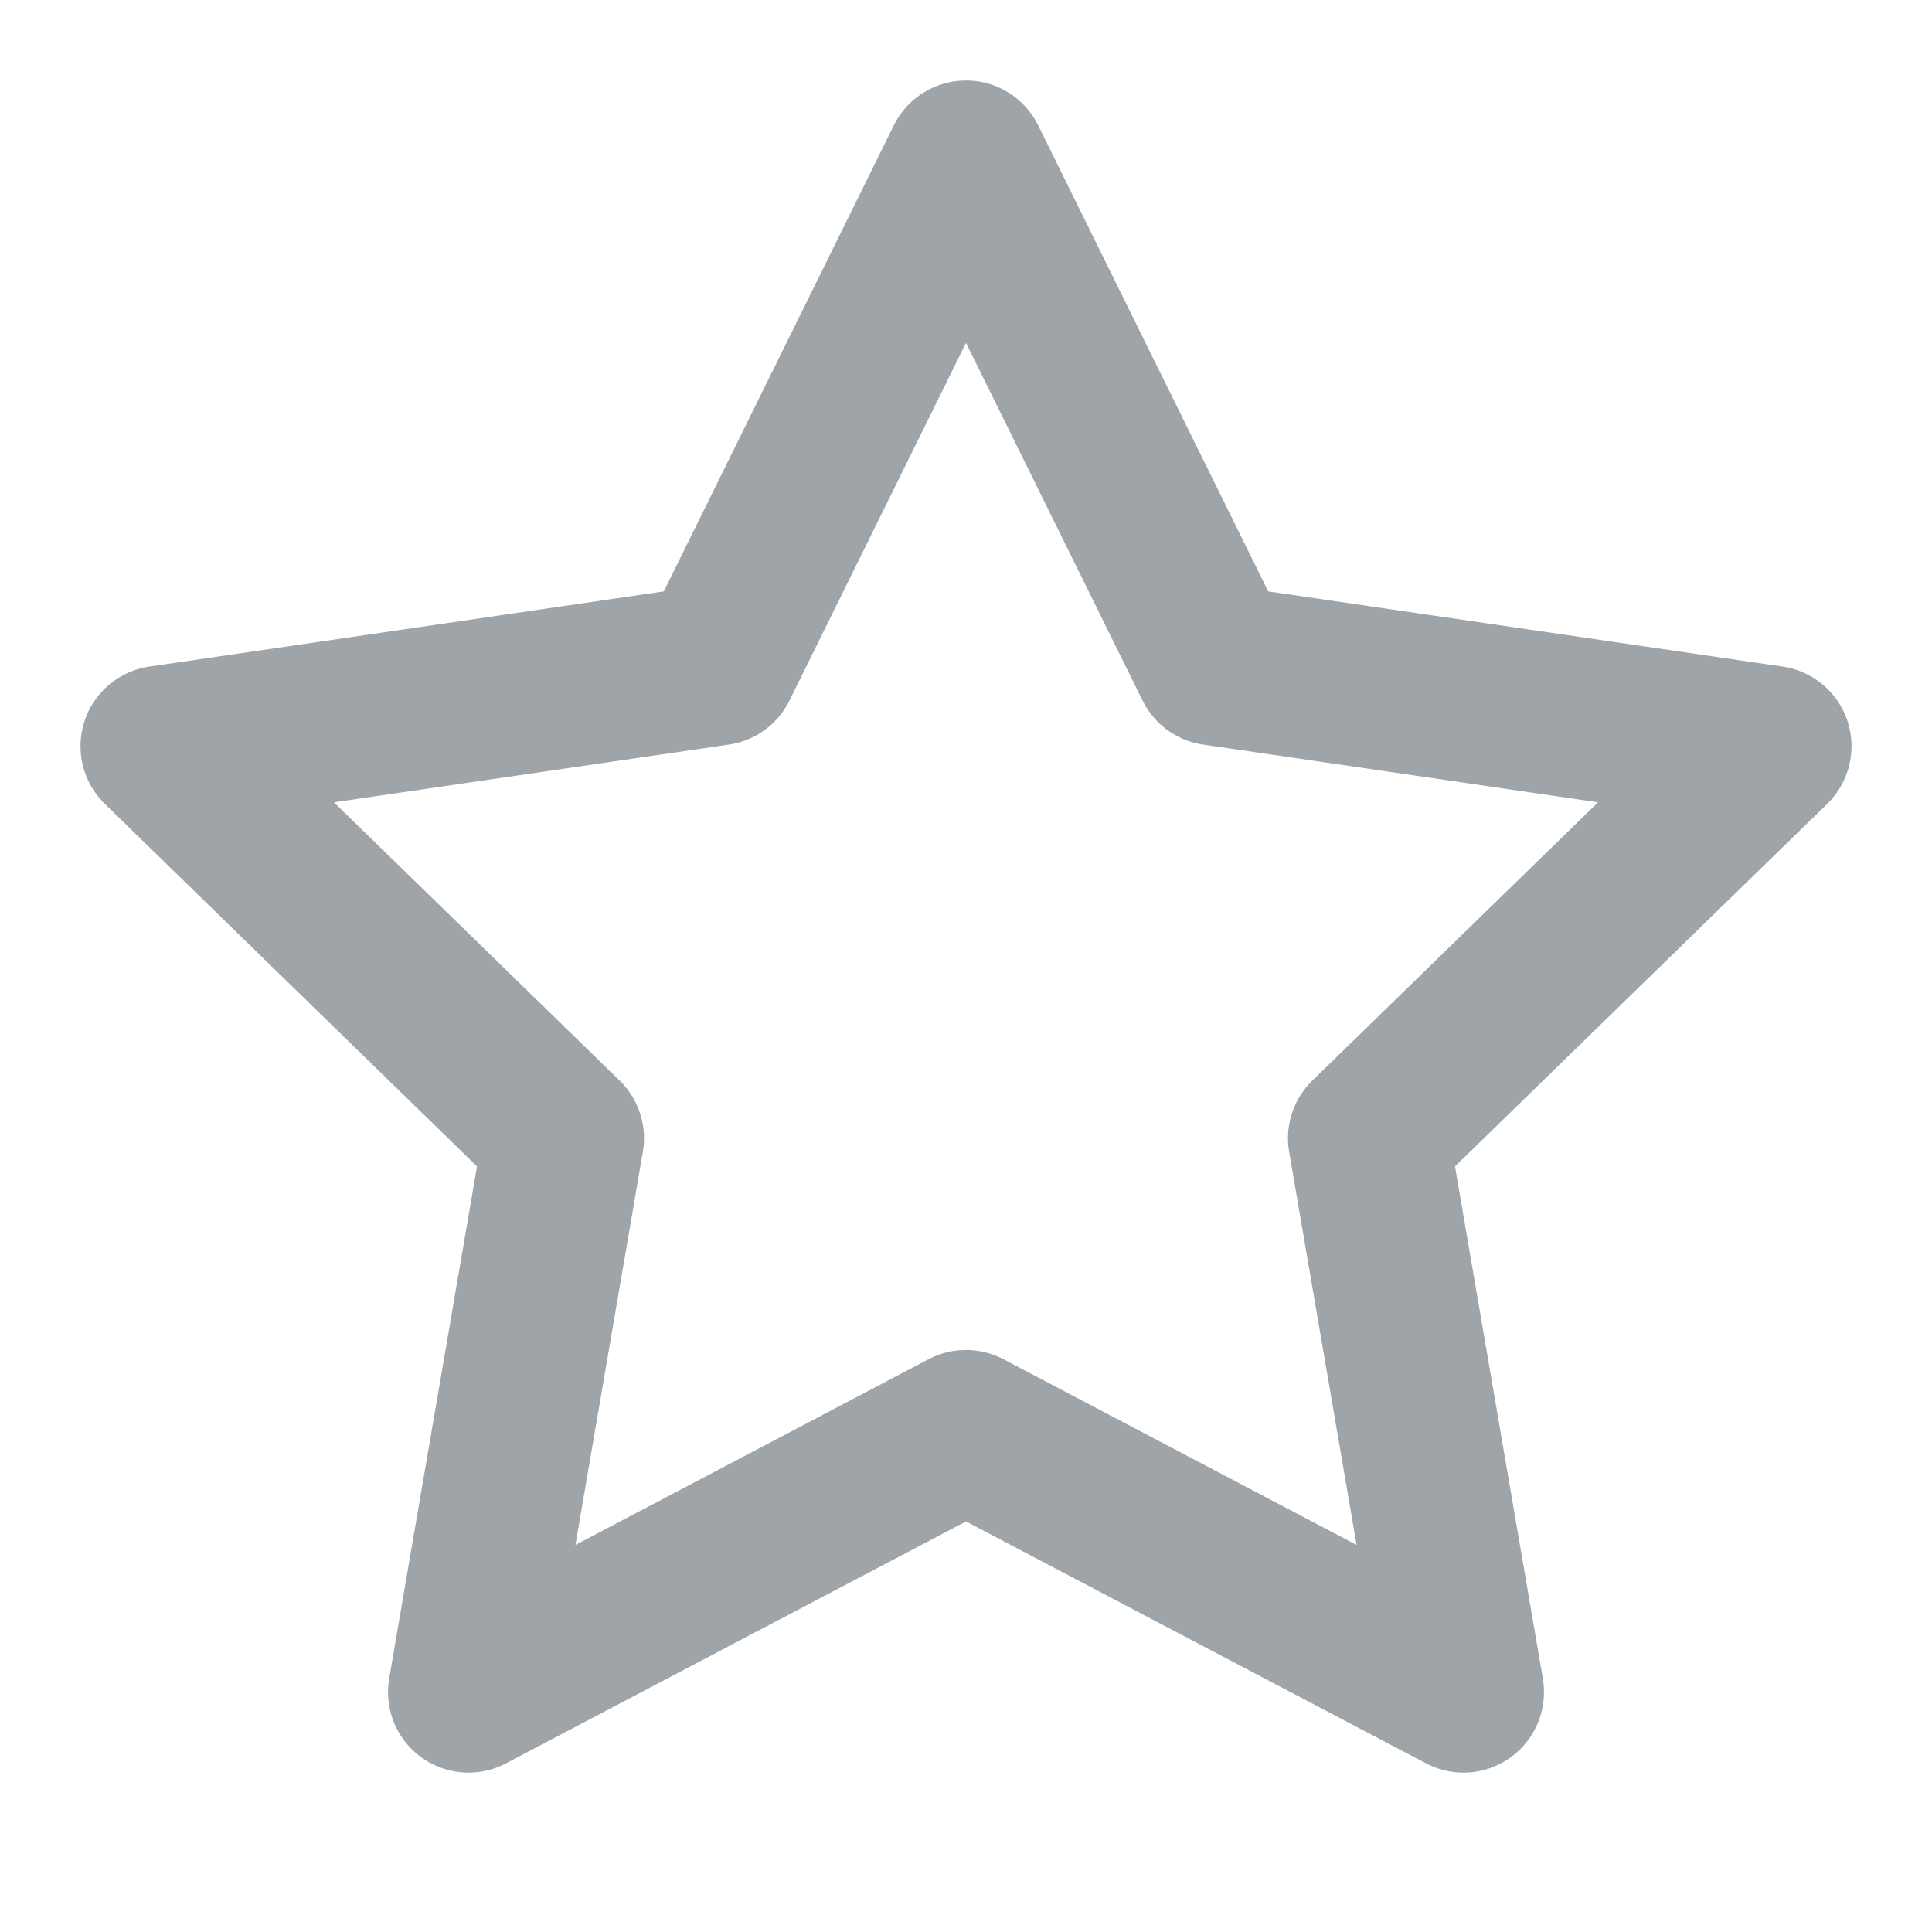
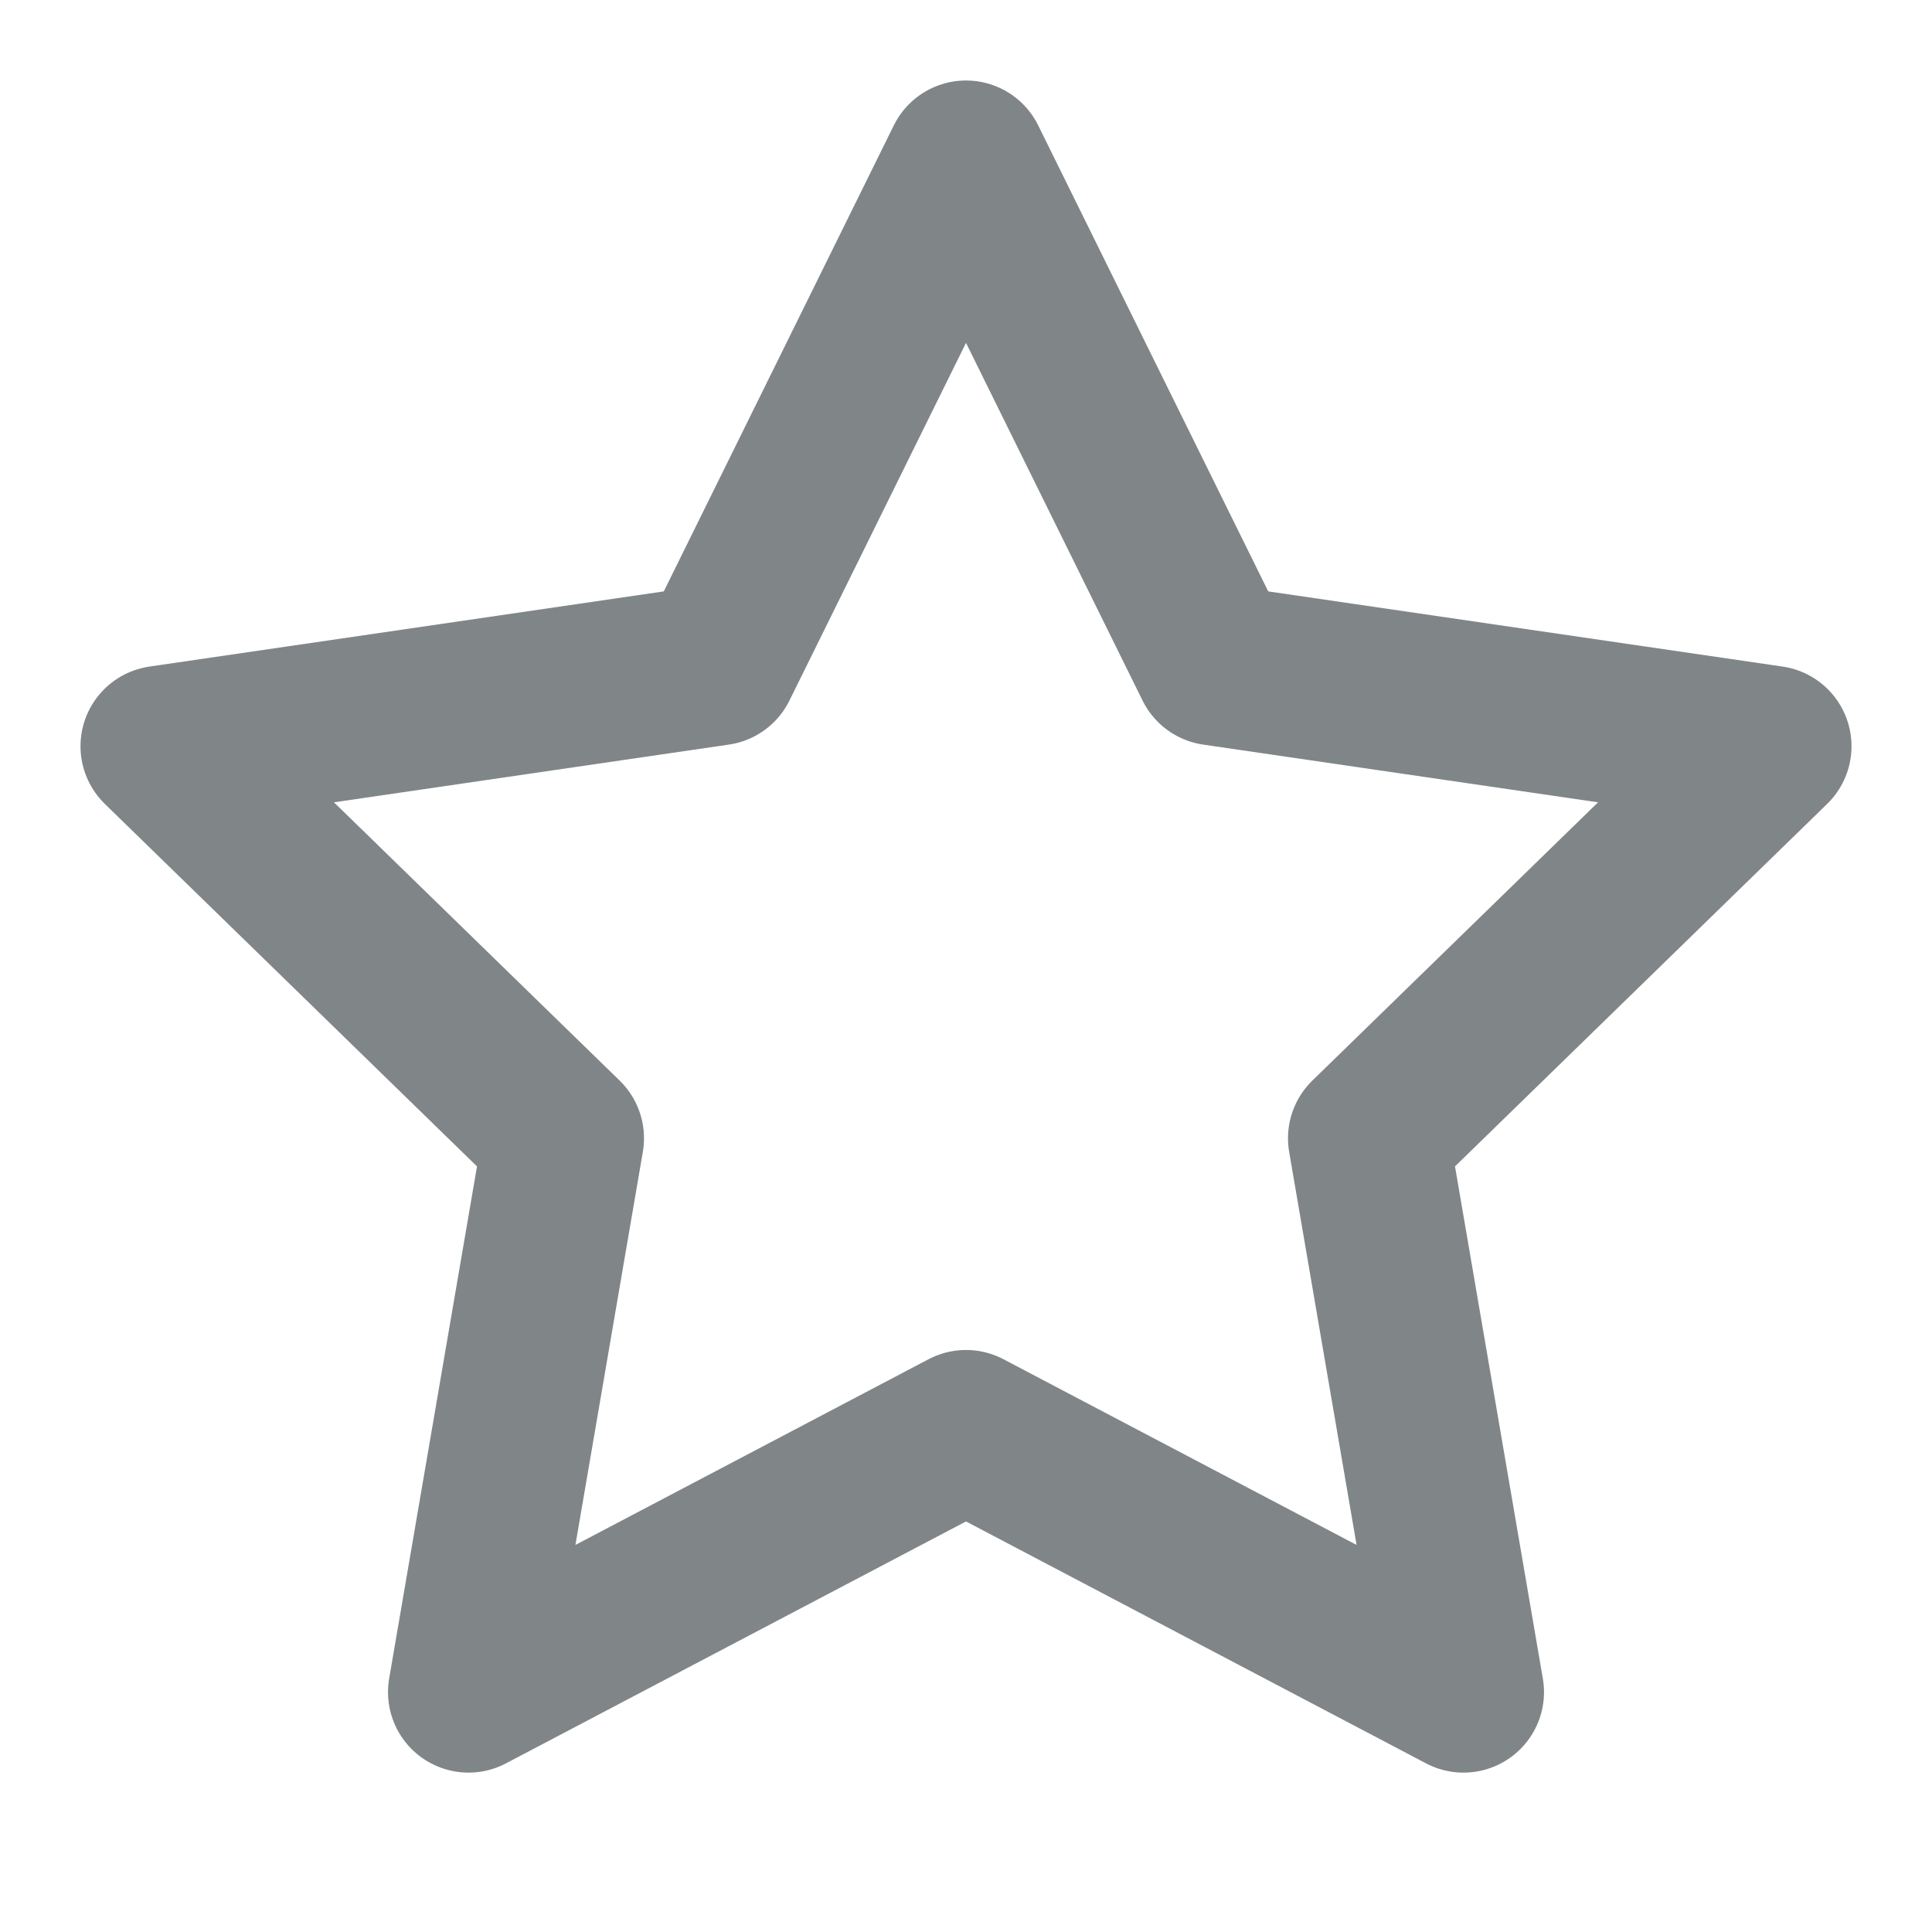
- <svg xmlns="http://www.w3.org/2000/svg" width="13" height="13" fill="none" stroke="#9fa4a8" stroke-linecap="round" stroke-linejoin="round" stroke-width="2" viewBox="0 0 24 24">
+ <svg xmlns="http://www.w3.org/2000/svg" width="13" height="13" fill="none" stroke="#808588" stroke-linecap="round" stroke-linejoin="round" stroke-width="2" viewBox="0 0 24 24">
  <path d="m12 2 3.09 6.26L22 9.27l-5 4.87 1.18 6.88L12 17.77l-6.18 3.25L7 14.14 2 9.27l6.91-1.01z" />
</svg>
